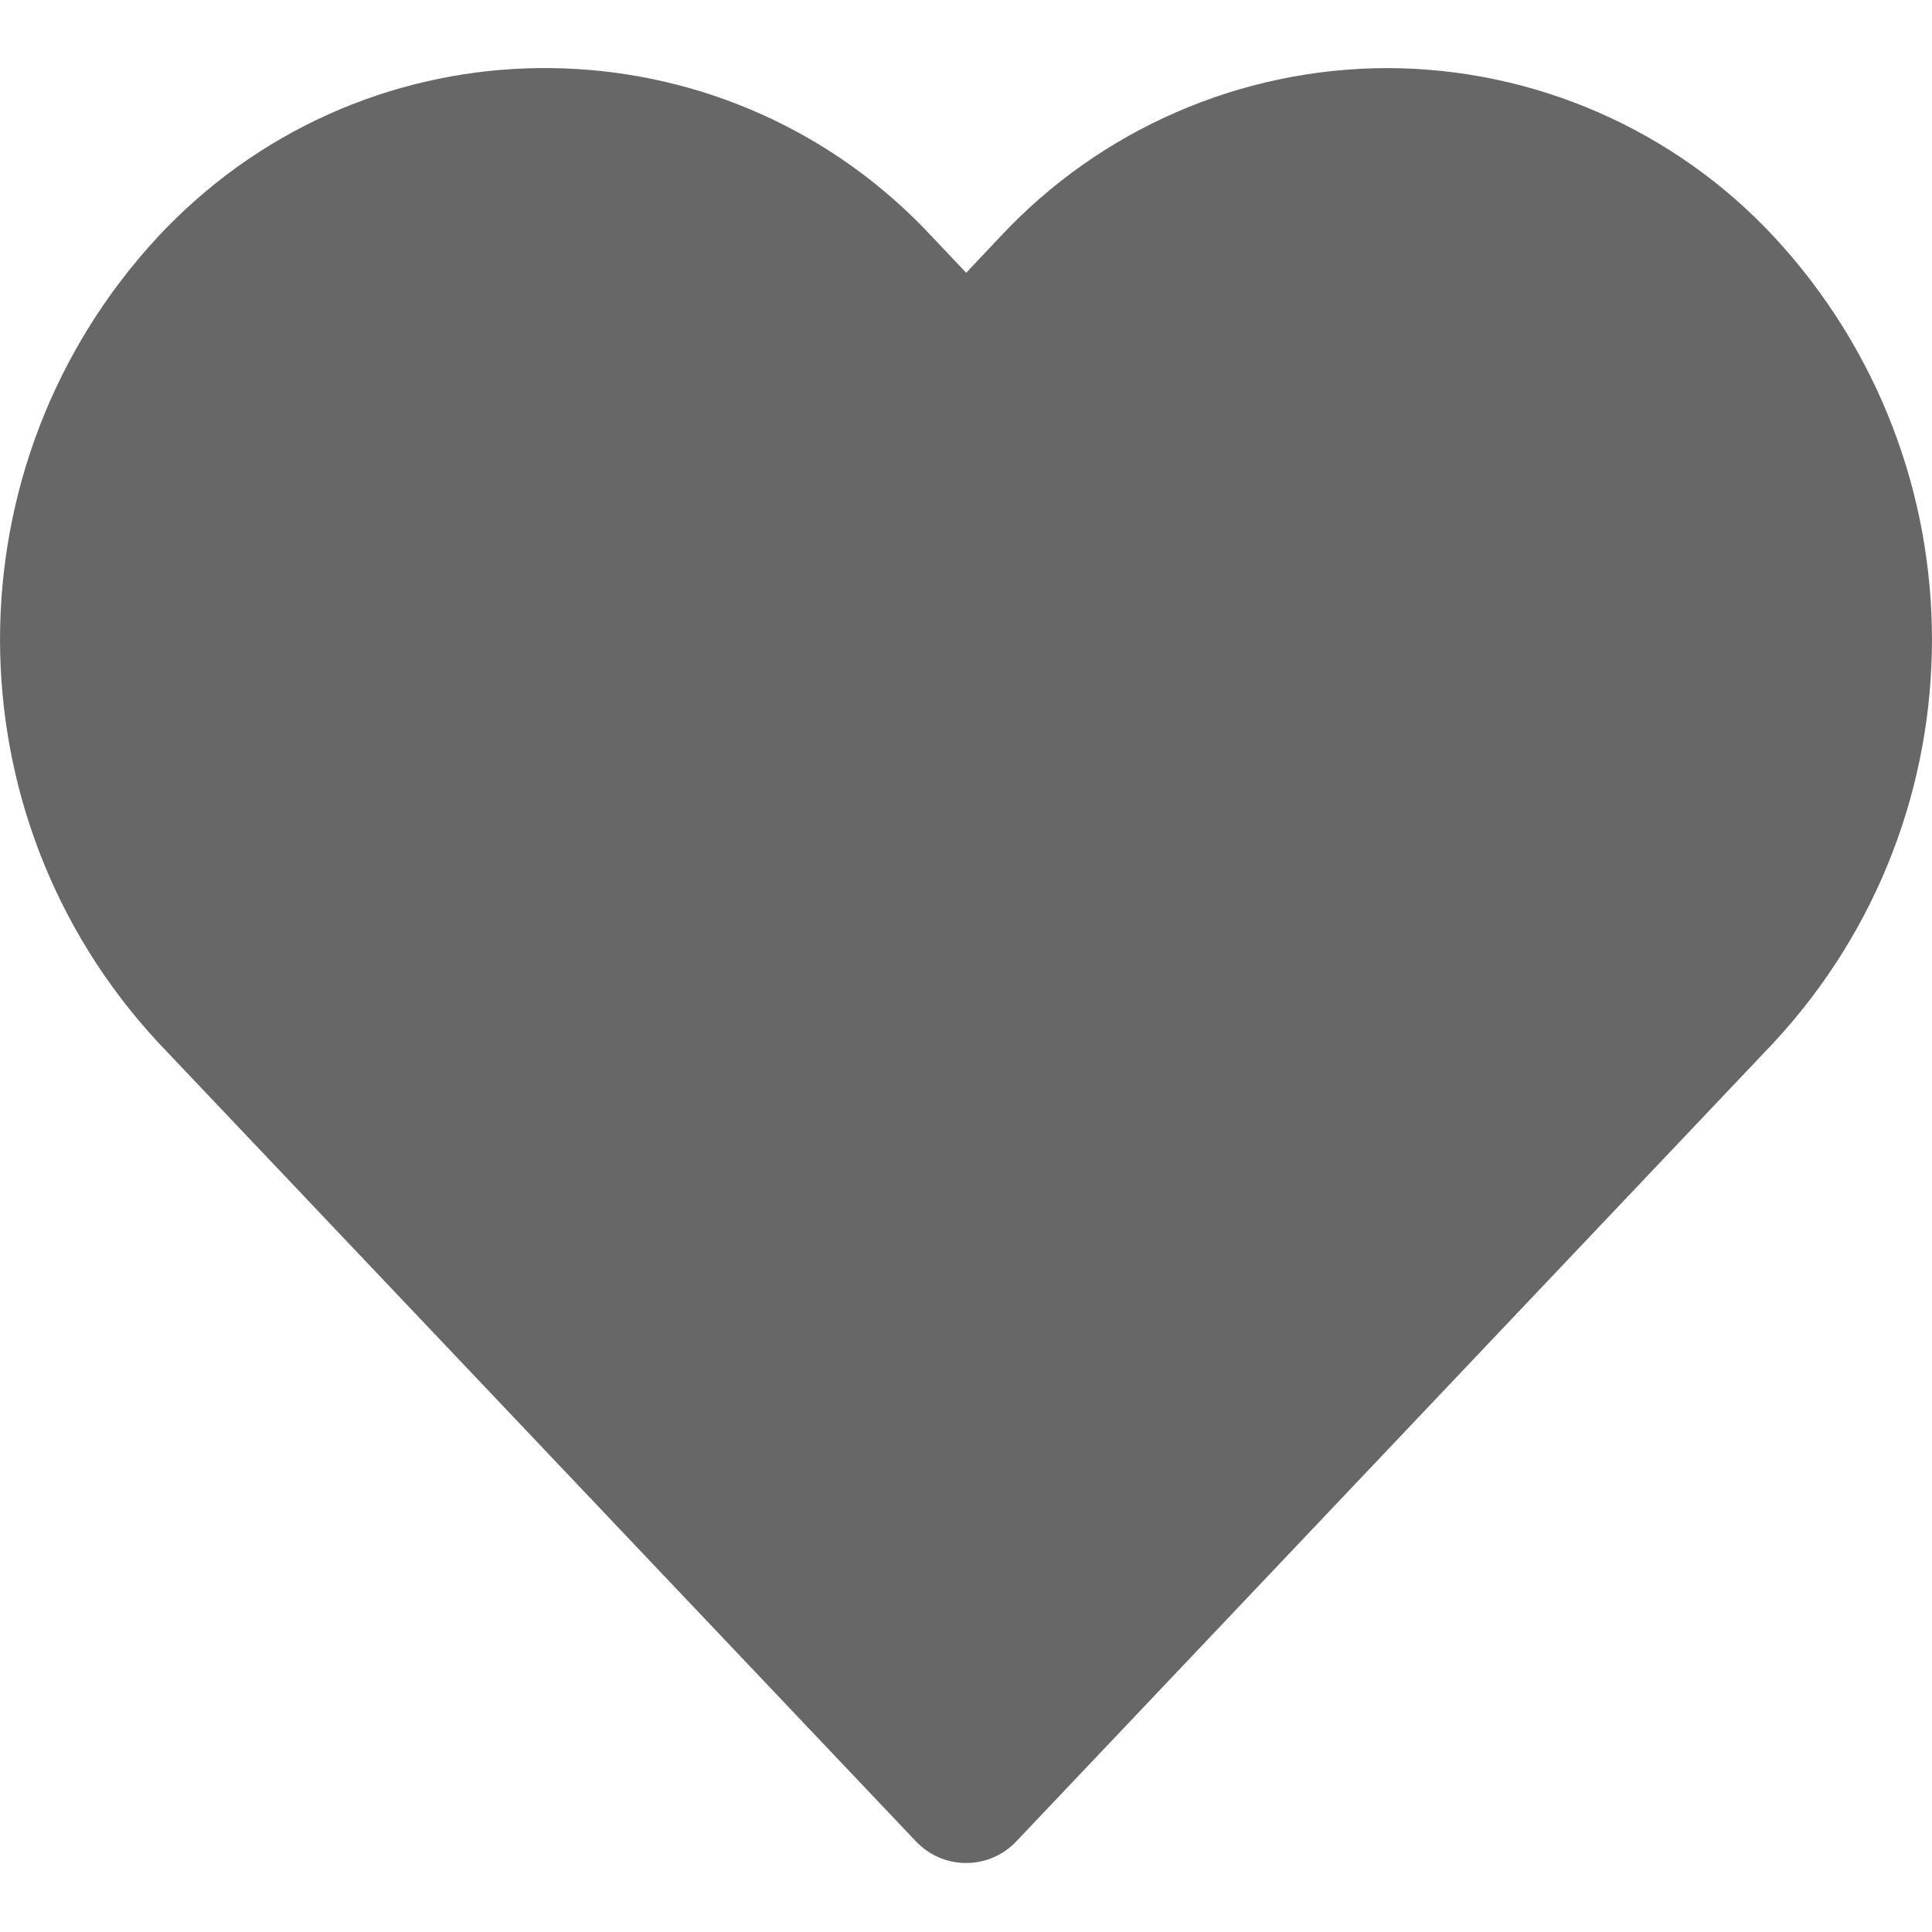
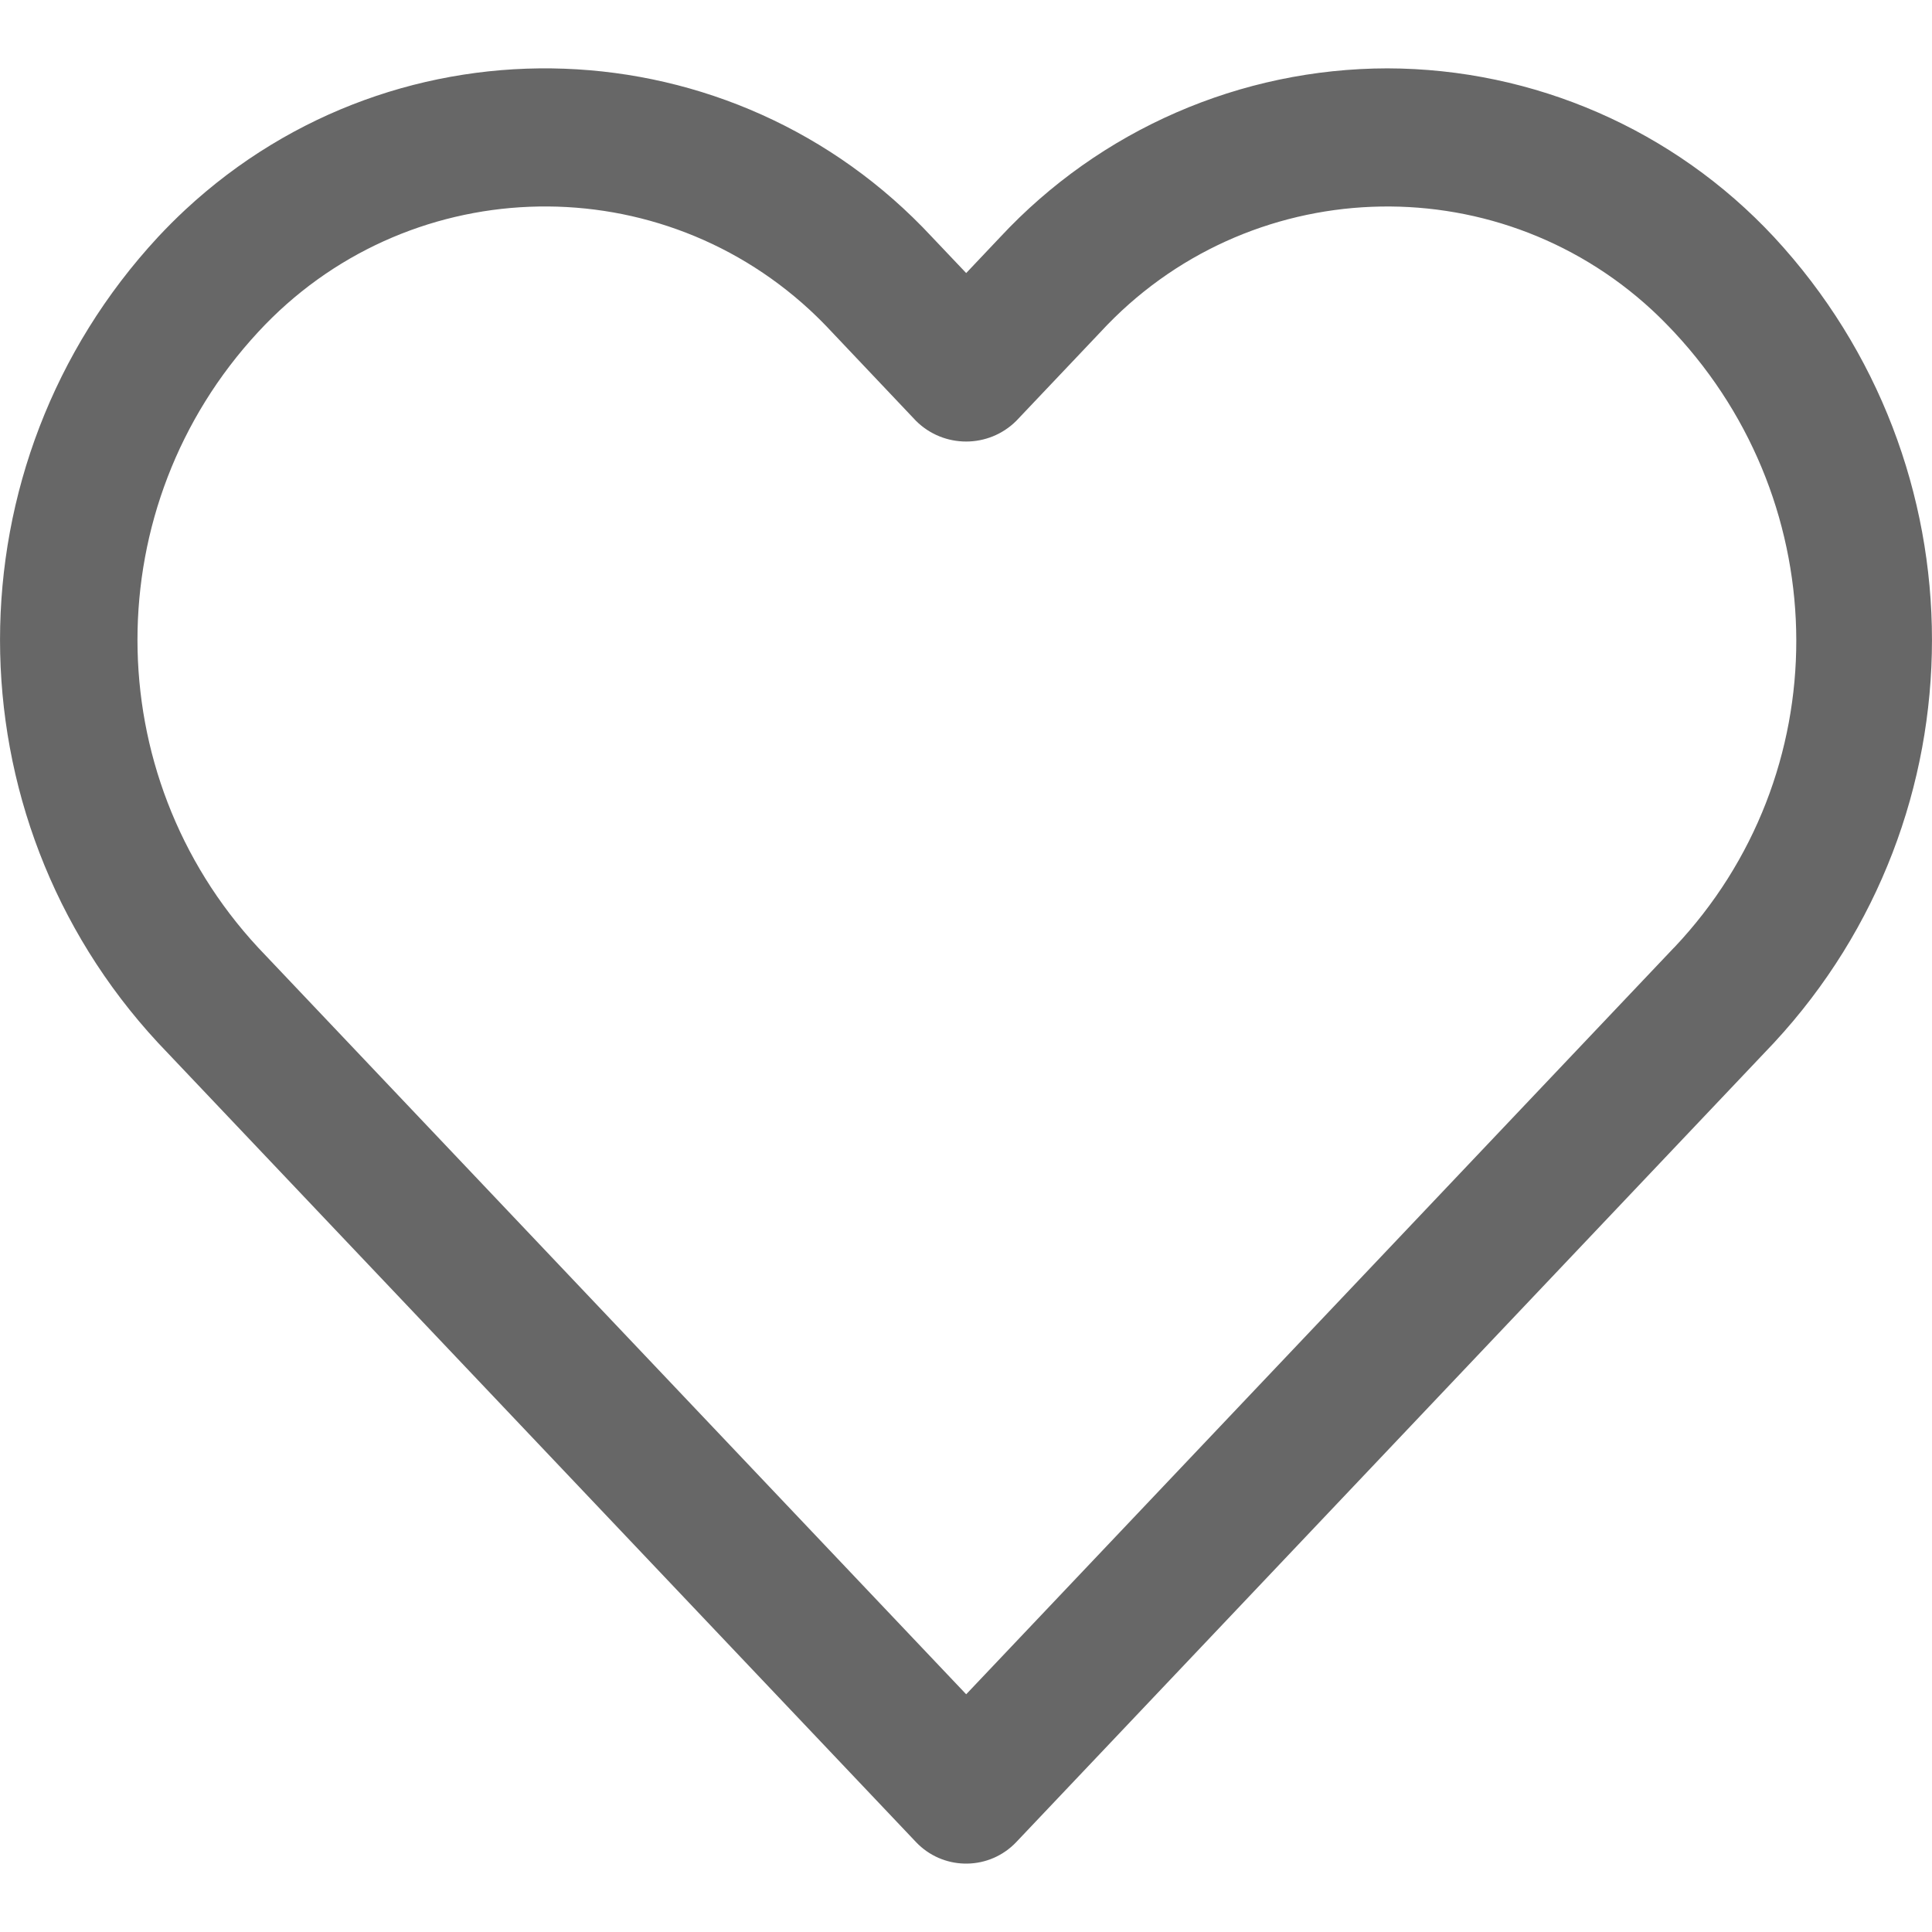
<svg xmlns="http://www.w3.org/2000/svg" width="21" height="21" viewBox="0 0 21 21" fill="none">
-   <path d="M19.283 2.574C18.197 1.407 16.674 0.743 15.08 0.74C13.484 0.742 11.96 1.406 10.872 2.573L10.502 2.965L10.131 2.573C7.972 0.25 4.339 0.117 2.016 2.275C1.913 2.371 1.813 2.47 1.717 2.573C-0.572 5.043 -0.572 8.859 1.717 11.329L9.957 20.016C10.242 20.317 10.717 20.329 11.018 20.044C11.027 20.035 11.037 20.026 11.046 20.016L19.283 11.329C21.572 8.859 21.572 5.043 19.283 2.574Z" fill="#676767" />
+   <path d="M19.283 2.577C18.196 1.41 16.674 0.746 15.08 0.743C13.484 0.745 11.96 1.409 10.872 2.577L10.502 2.968L10.131 2.577C7.972 0.253 4.339 0.12 2.015 2.279C1.913 2.374 1.813 2.474 1.717 2.577C-0.572 5.047 -0.572 8.864 1.717 11.334L9.957 20.023C10.242 20.323 10.717 20.336 11.018 20.051C11.027 20.042 11.037 20.032 11.046 20.023L19.283 11.334C21.572 8.864 21.572 5.047 19.283 2.577ZM18.197 10.3H18.196L10.502 18.416L2.806 10.3C1.057 8.413 1.057 5.497 2.806 3.609C4.395 1.888 7.079 1.78 8.801 3.368C8.884 3.445 8.965 3.526 9.042 3.609L9.957 4.575C10.258 4.874 10.745 4.874 11.046 4.575L11.961 3.61C13.55 1.888 16.234 1.78 17.956 3.369C18.039 3.446 18.119 3.527 18.197 3.61C19.961 5.5 19.974 8.422 18.197 10.3Z" fill="#676767" />
</svg>
